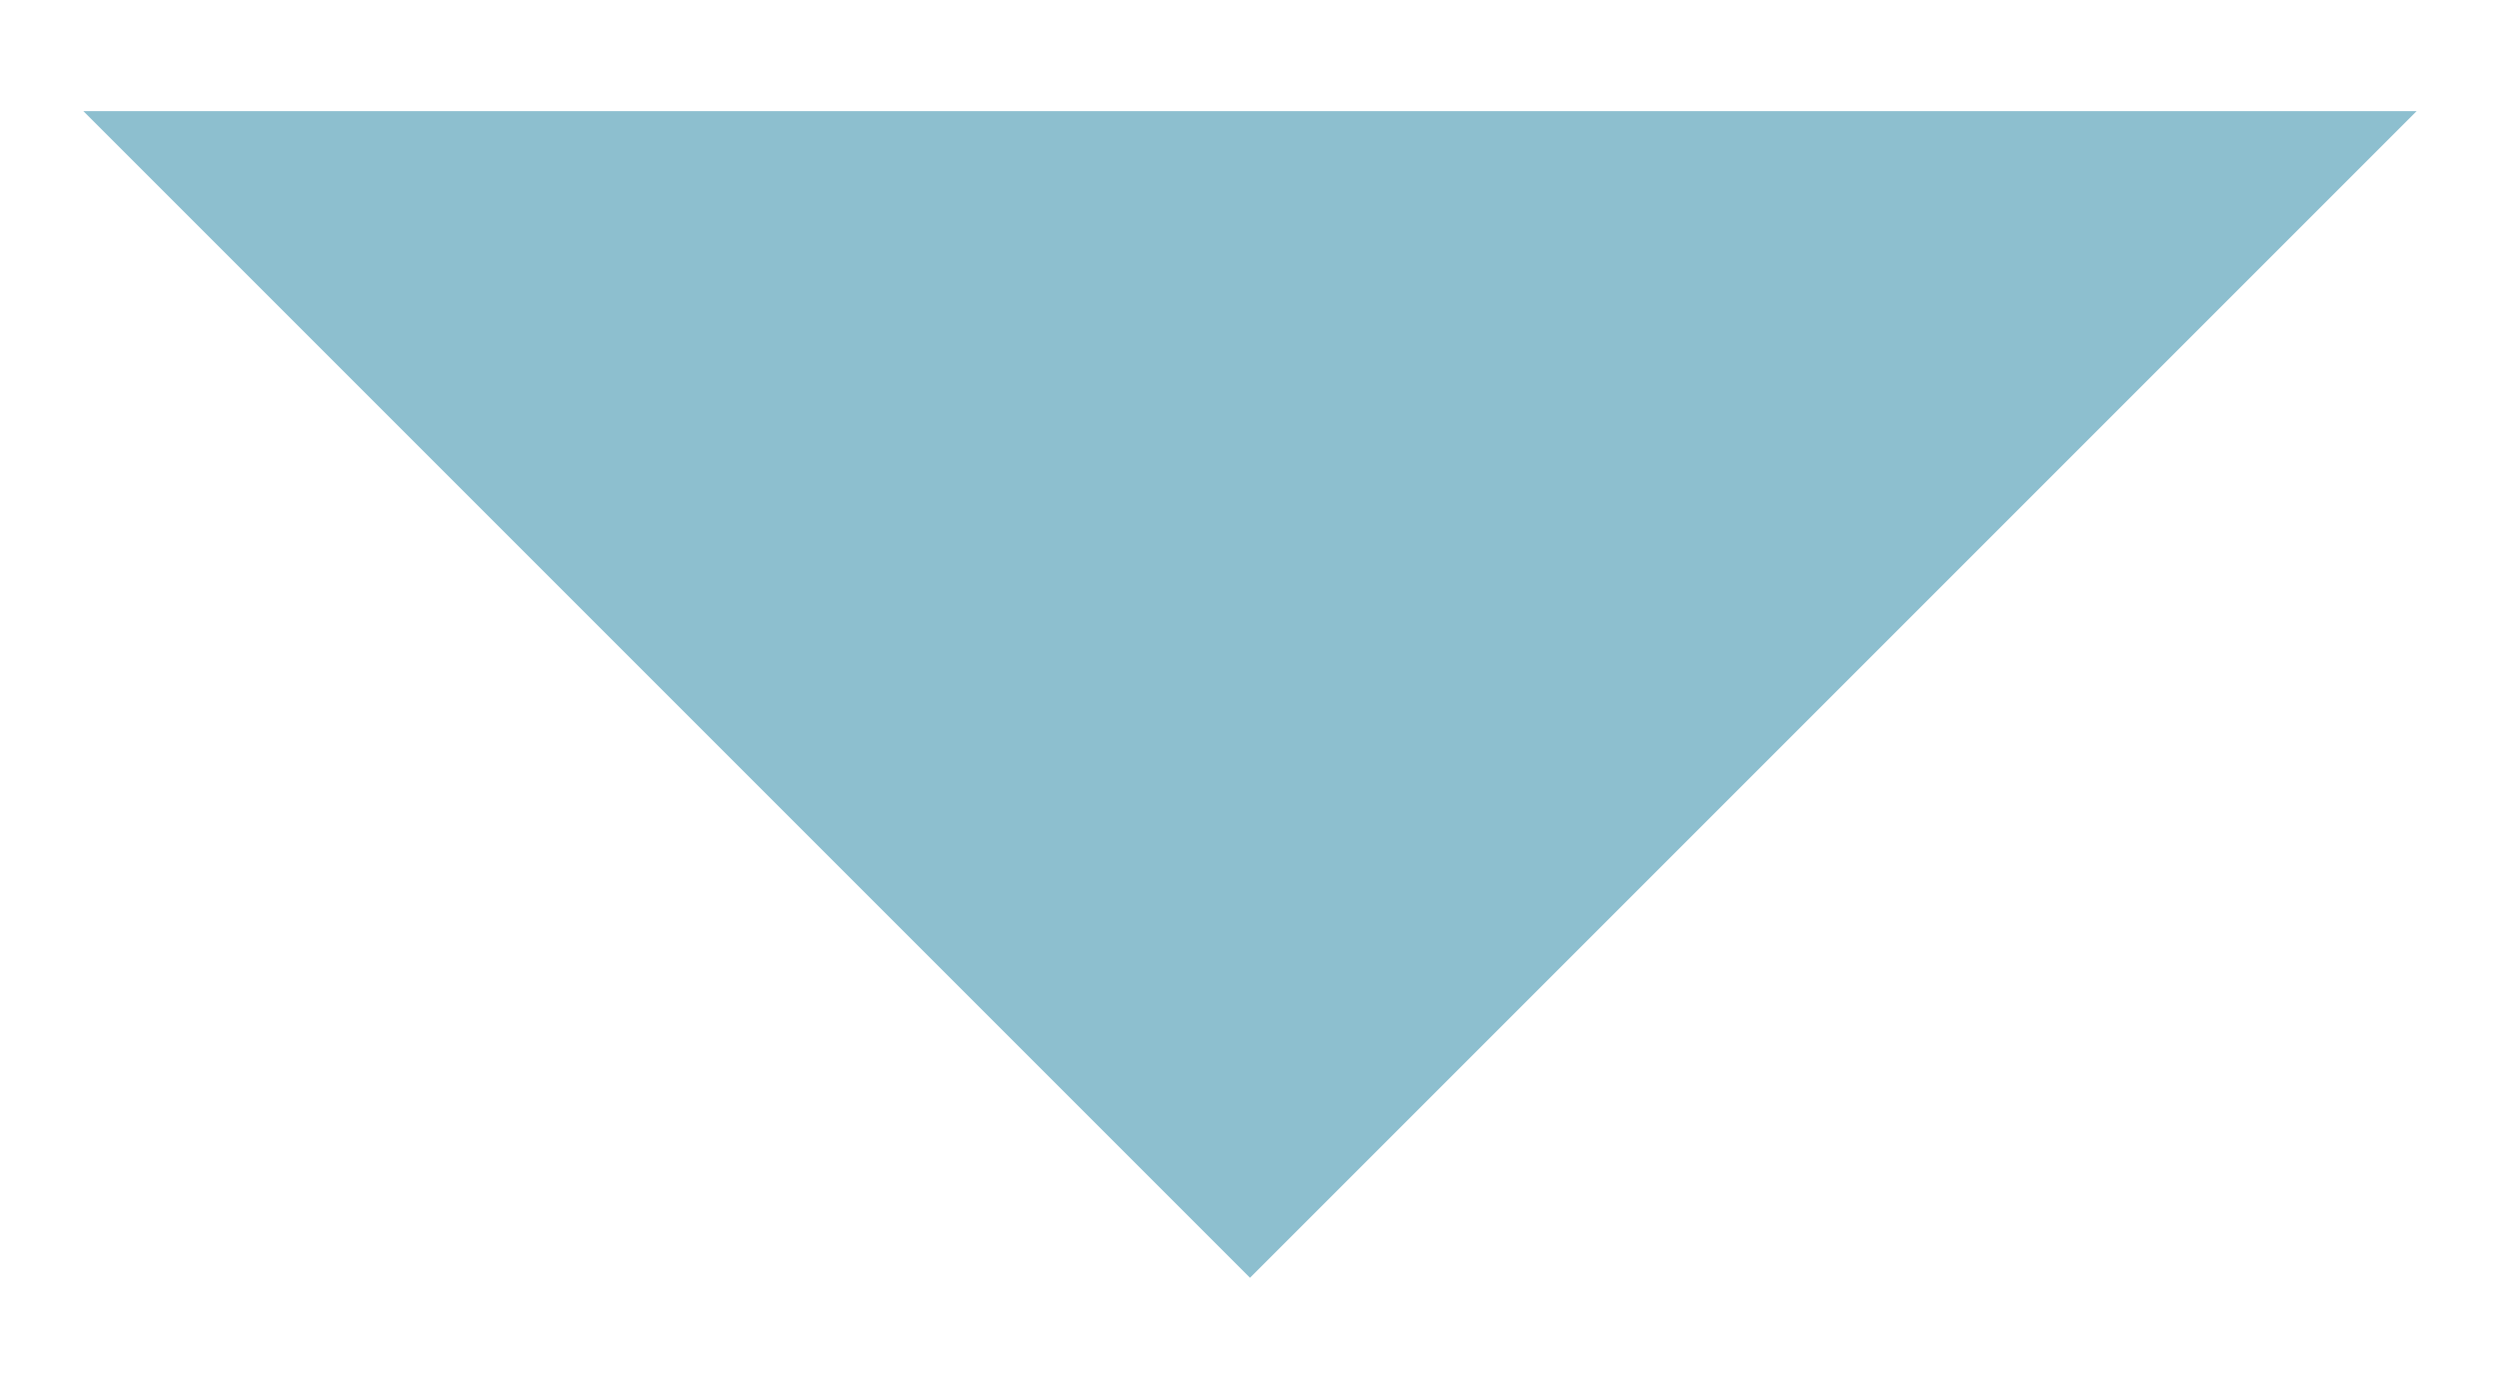
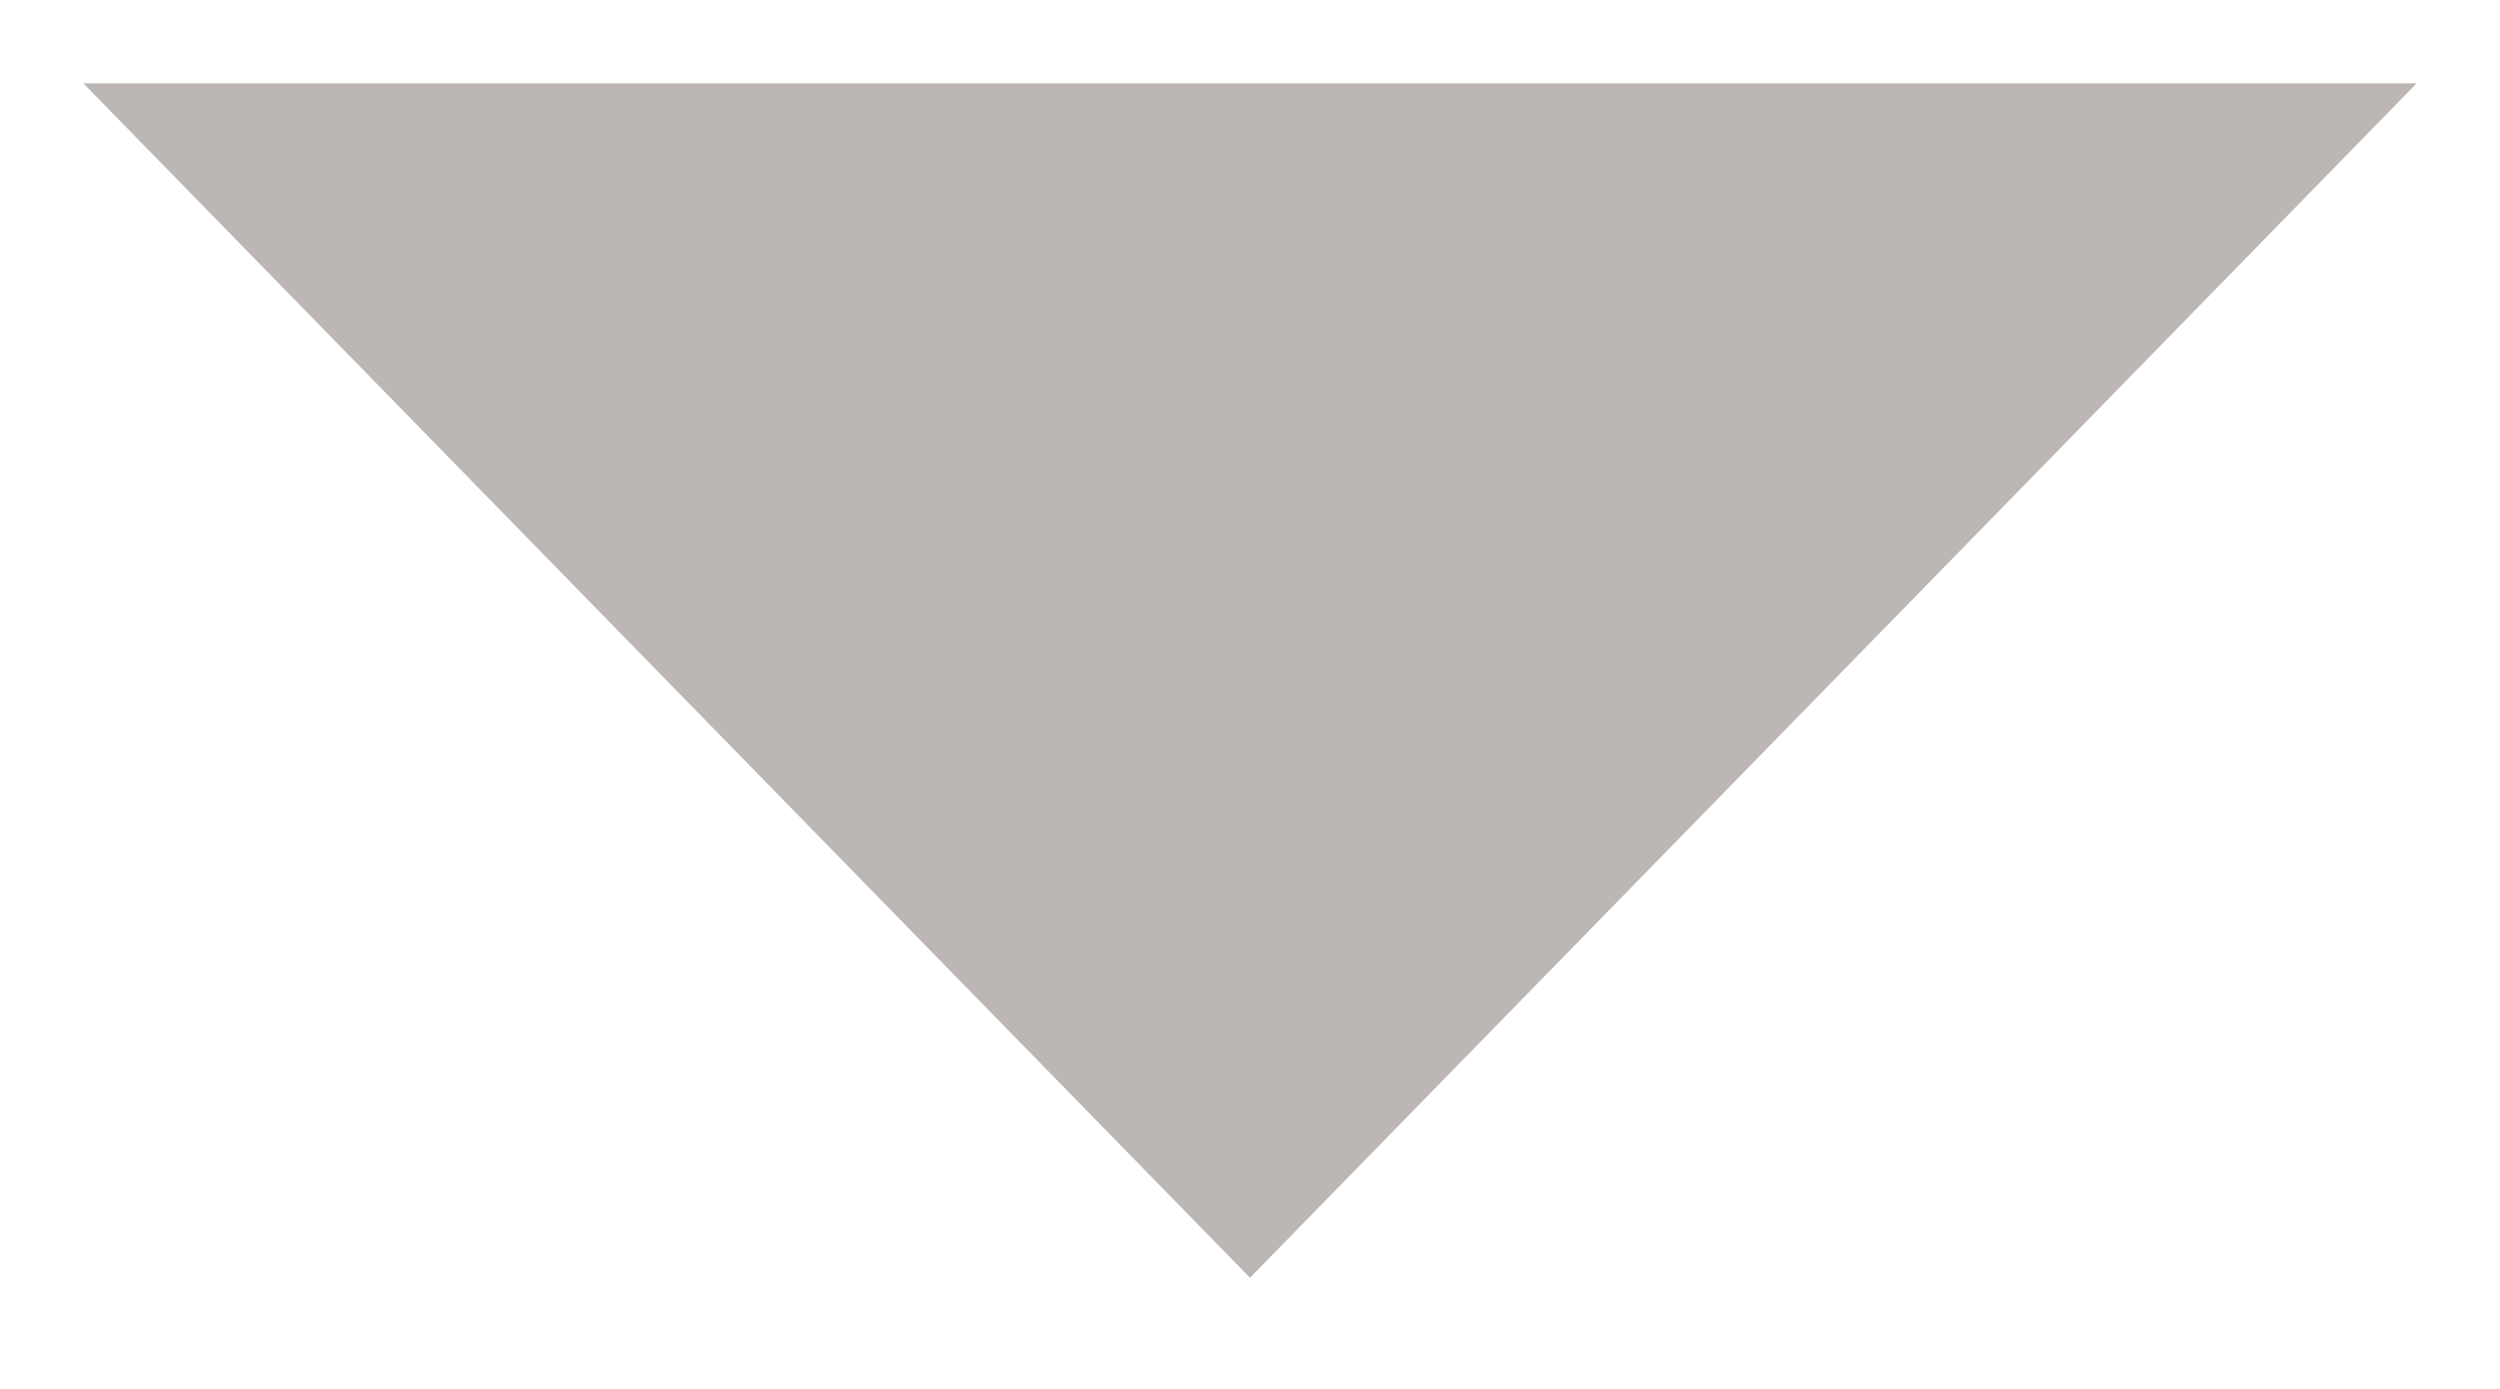
- <svg xmlns="http://www.w3.org/2000/svg" version="1.1" id="Layer_1" x="0px" y="0px" viewBox="-561.2 795.9 9 5" enable-background="new -561.2 795.9 9 5" xml:space="preserve">
+ <svg xmlns="http://www.w3.org/2000/svg" version="1.1" id="Layer_1" x="0px" y="0px" viewBox="-293 397.8 9 5" enable-background="new -293 397.8 9 5" xml:space="preserve">
  <g>
    <g>
      <g opacity="0.5">
        <g>
-           <polygon fill="#1c7fa0" points="-560.9,796.3 -556.7,800.5 -552.5,796.3     " />
+           <polygon fill="#79706B" points="-292.7,398.1 -288.5,402.4 -284.3,398.1     " />
        </g>
      </g>
    </g>
  </g>
</svg>
